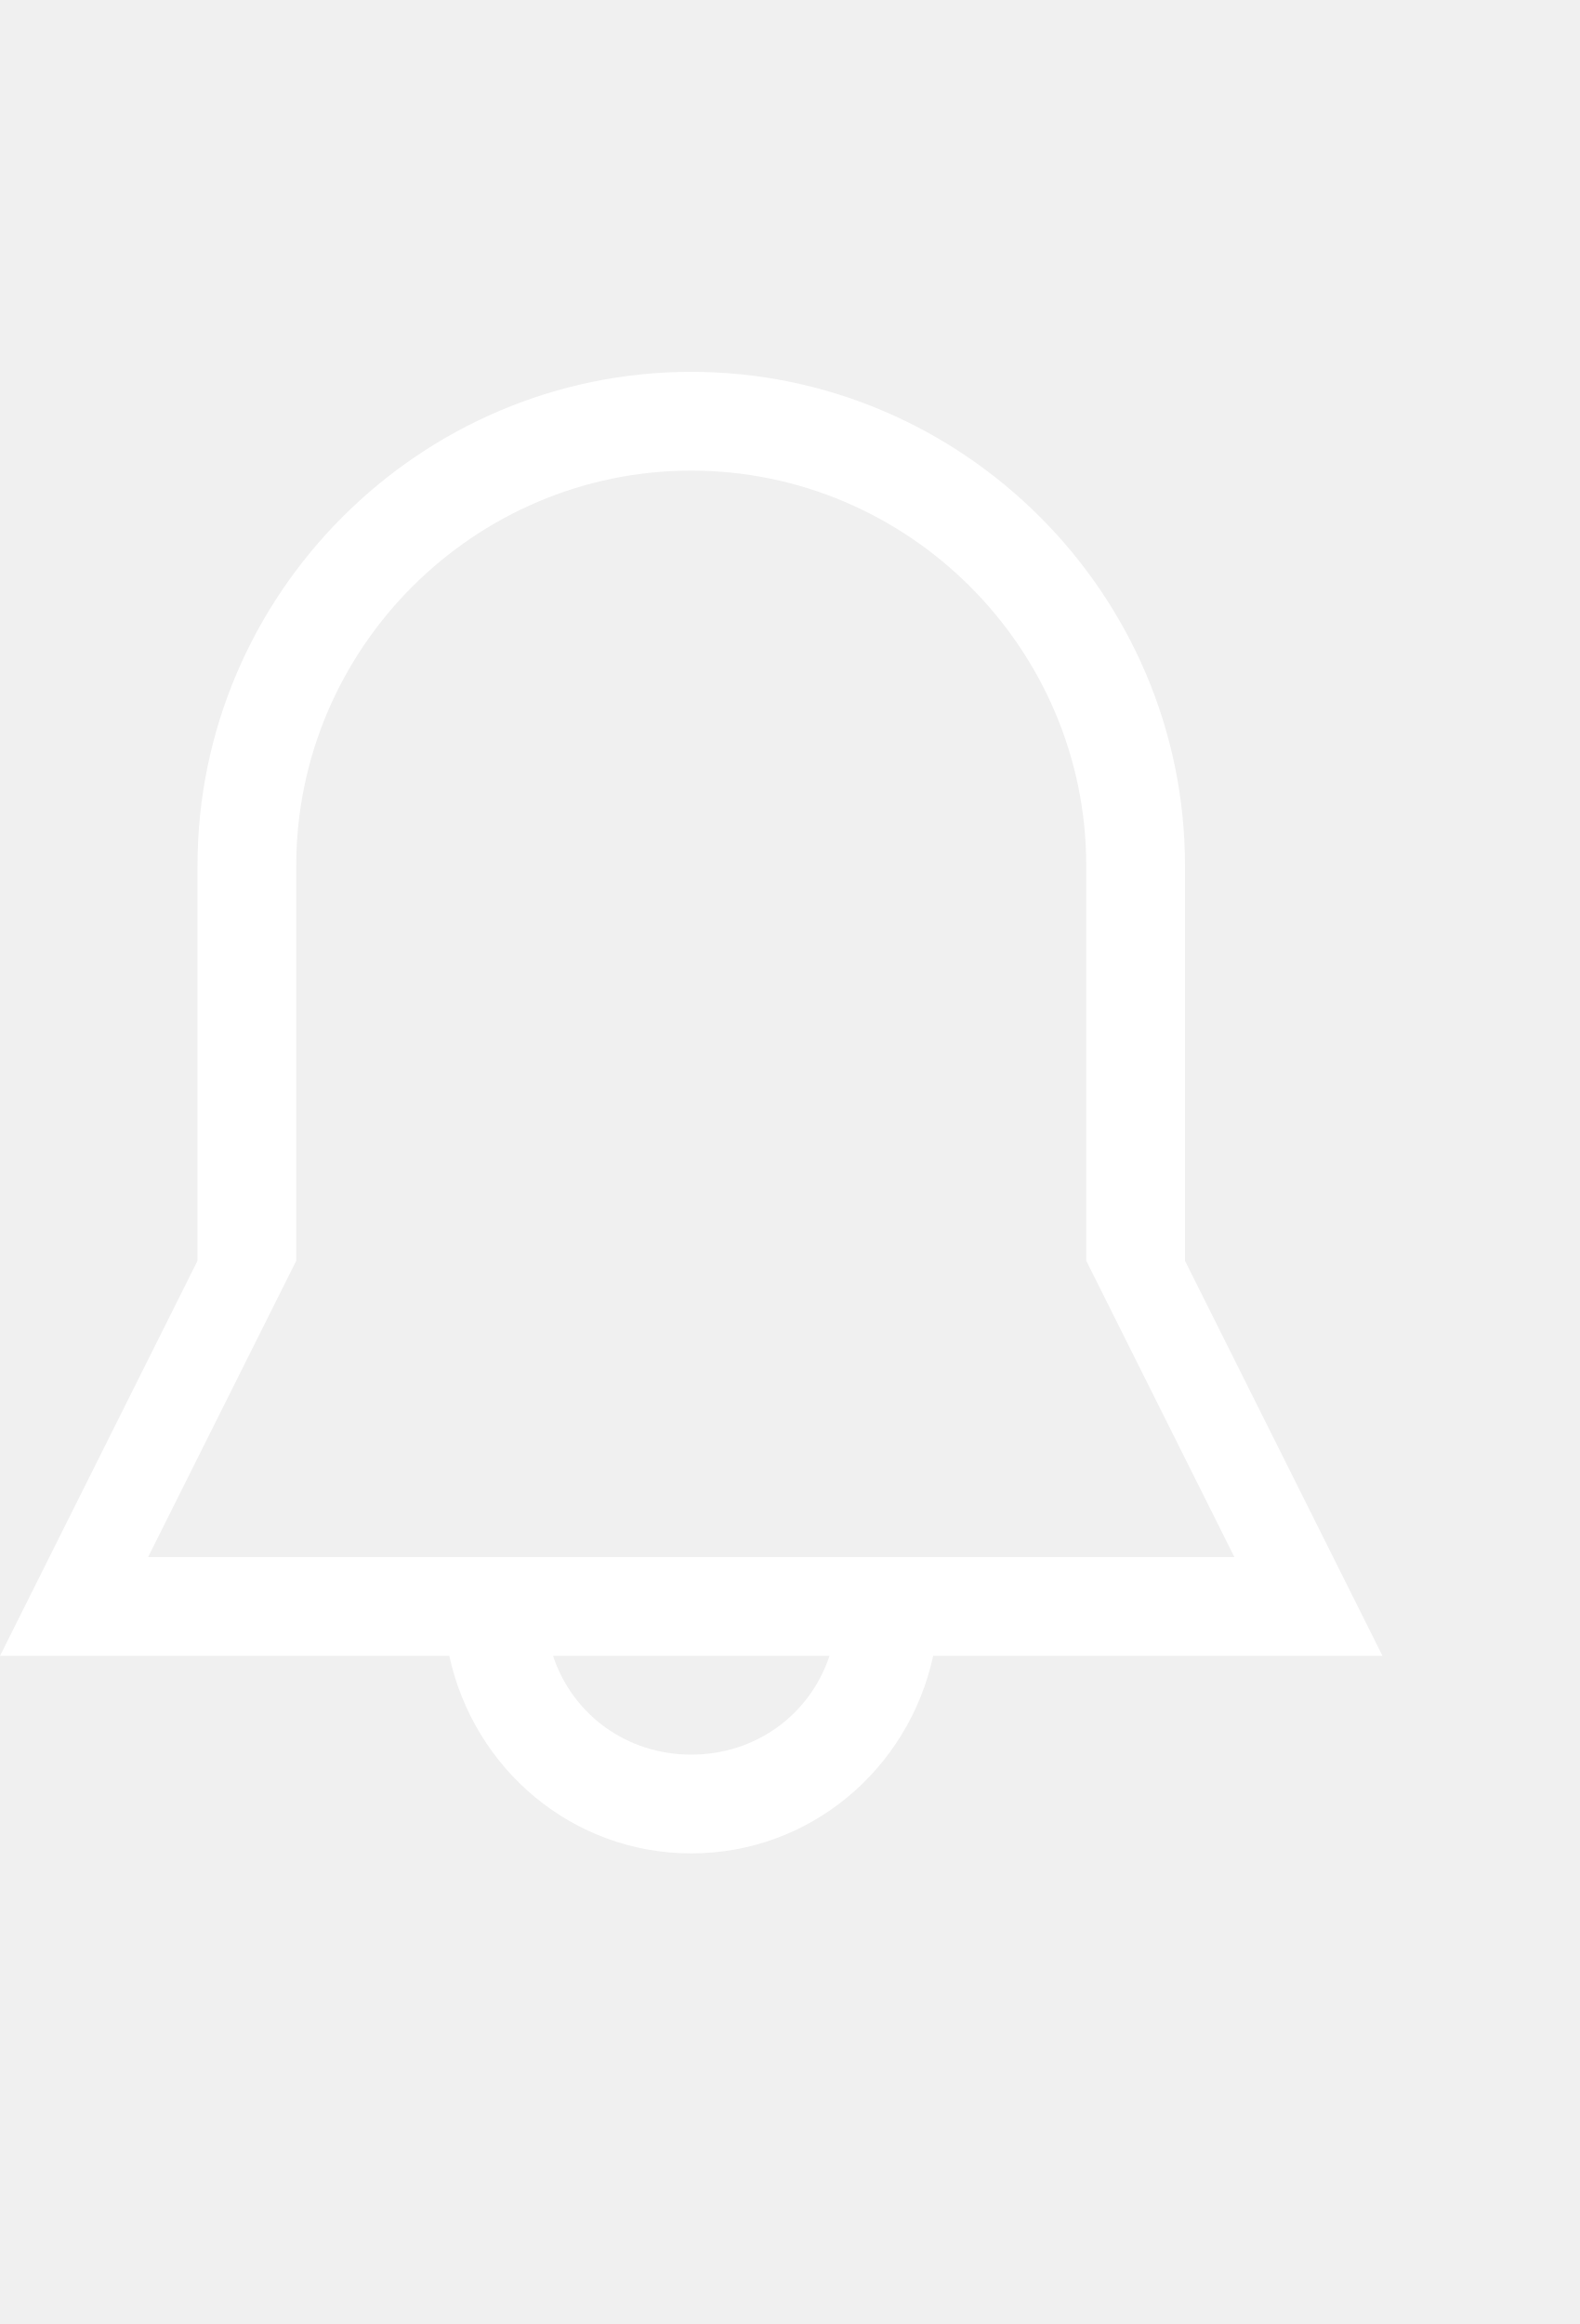
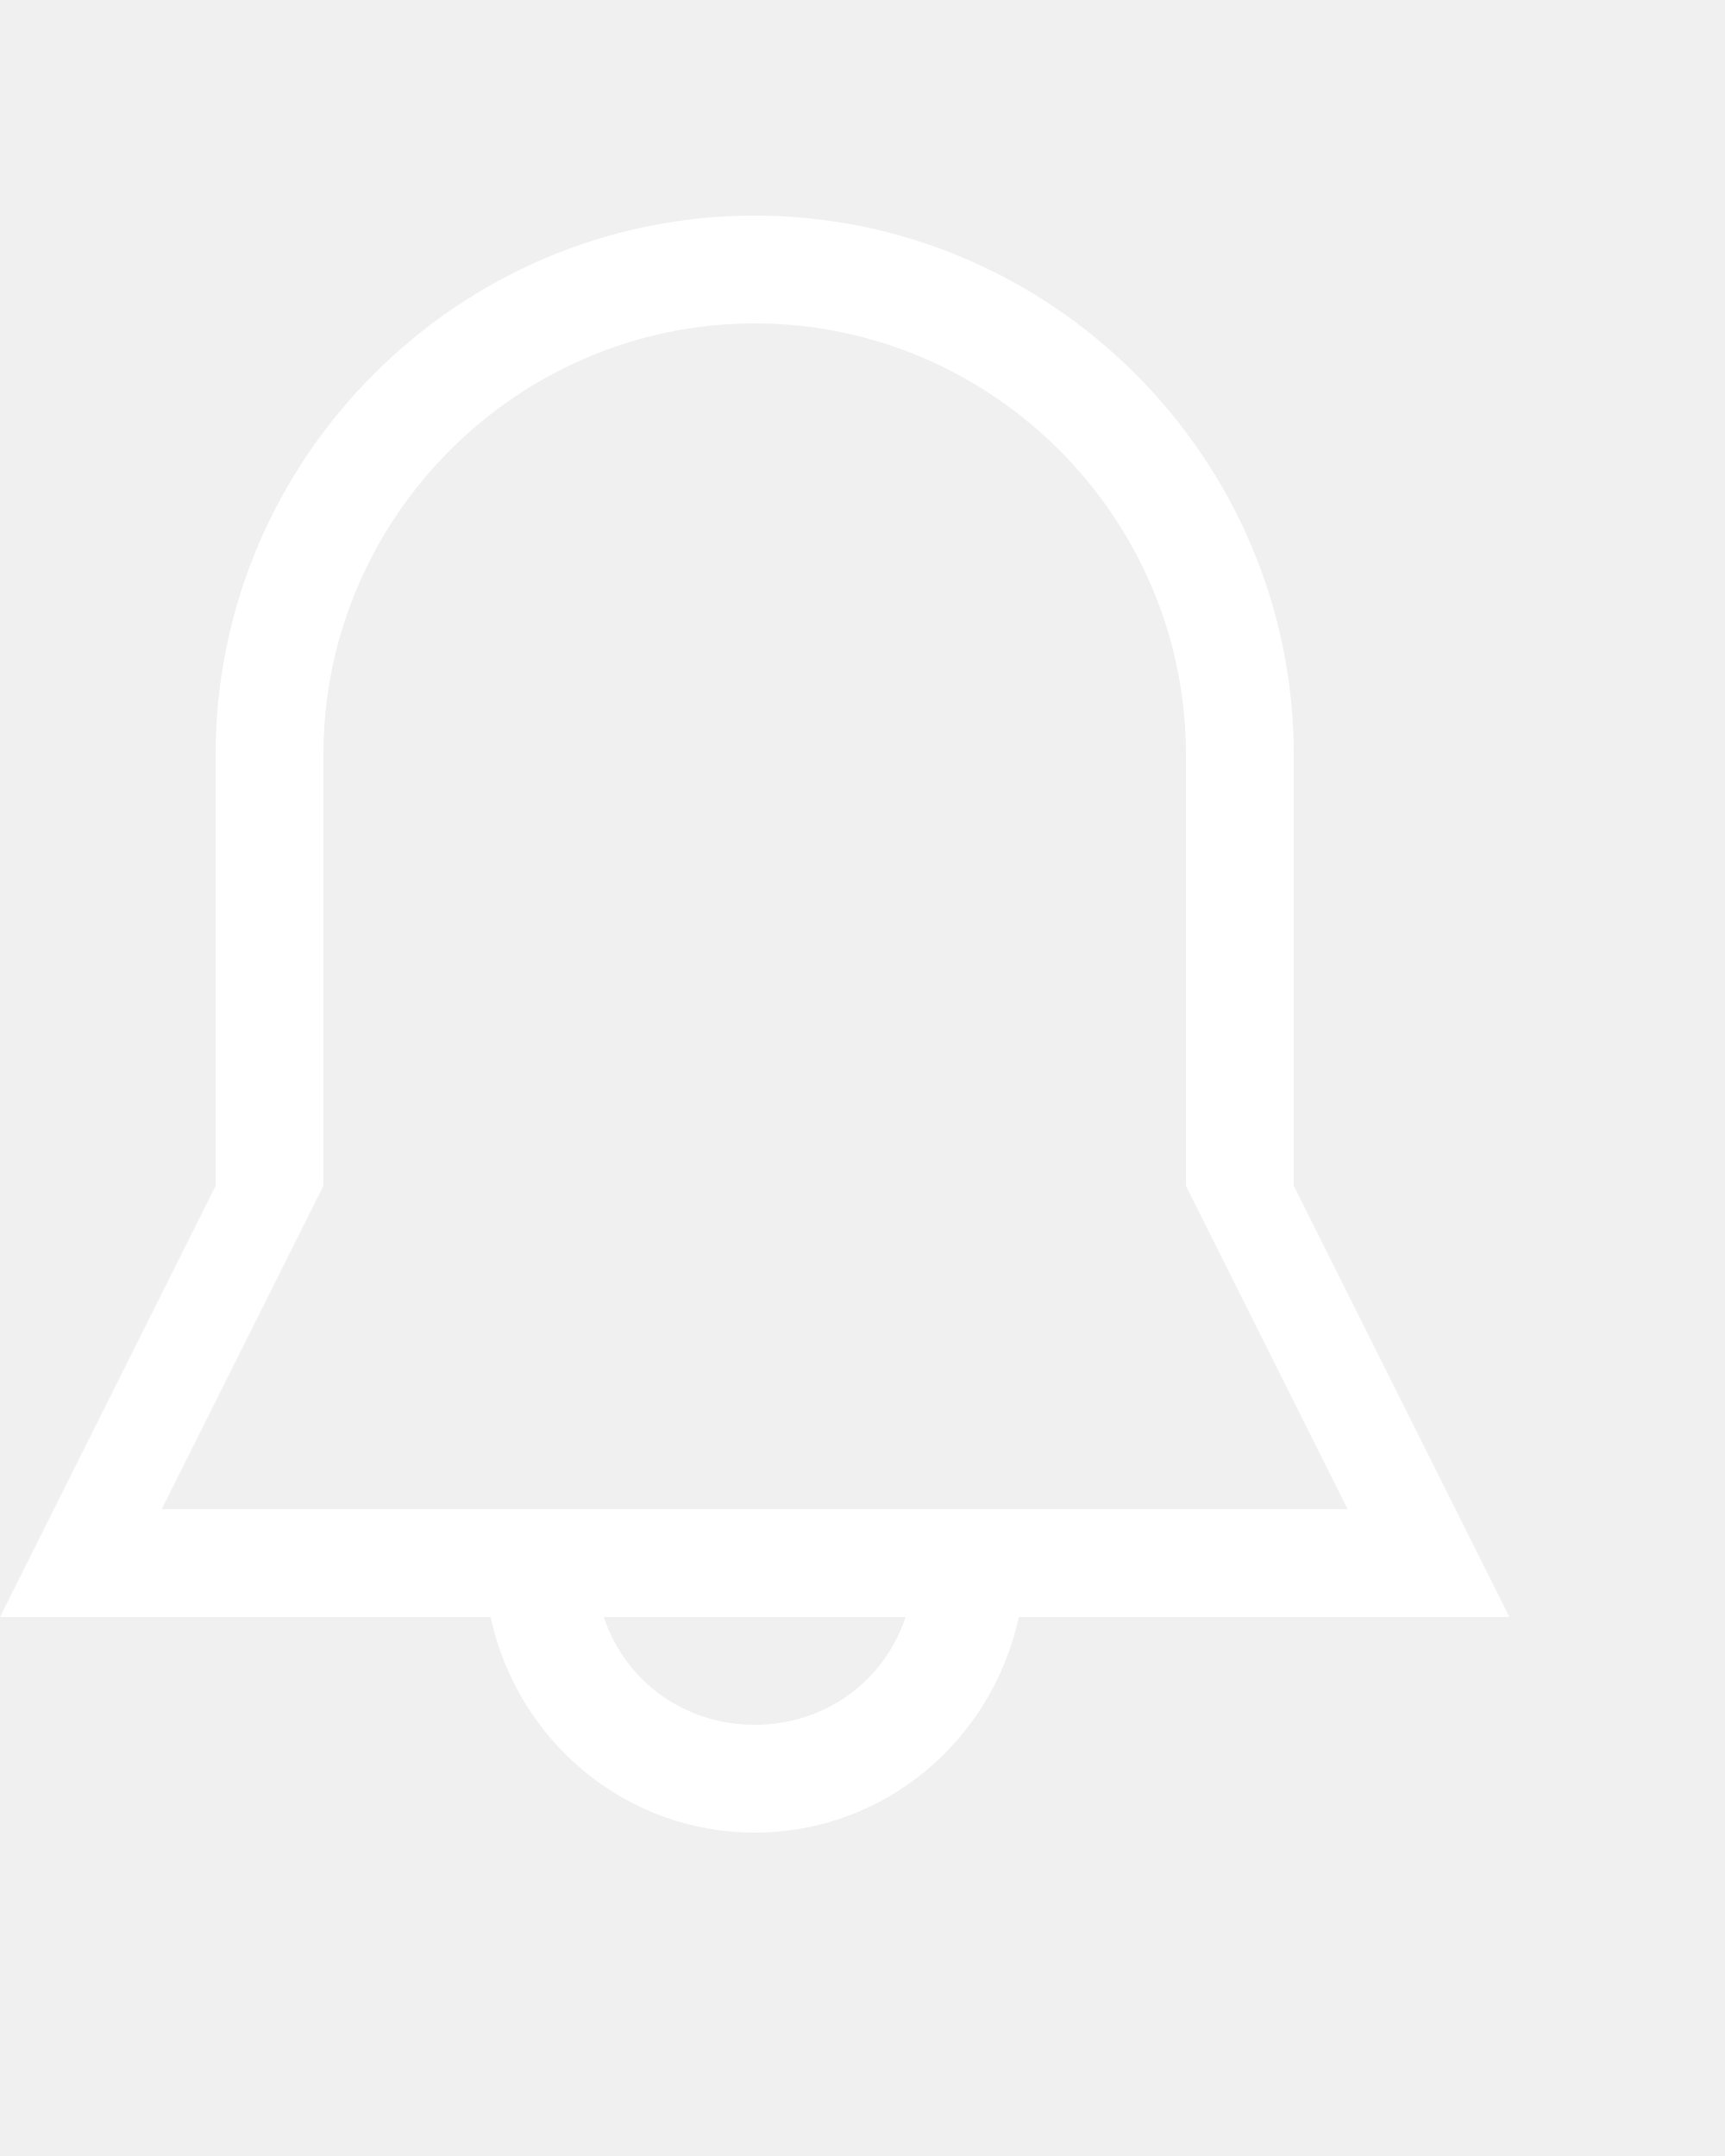
- <svg xmlns="http://www.w3.org/2000/svg" class="svg-bell" viewBox="0 0 32 32" width="17px" height="25px">
+ <svg xmlns="http://www.w3.org/2000/svg" class="svg-bell" viewBox="0 0 32 32" width="20px" height="25px">
  <path class="bell" fill="#FFFFFF" d="M24 18v-8c0-5.5-4.5-10-10-10S4 4.5 4 10v8l-4 8h9.1c.5 2.3 2.5 4 4.9 4s4.4-1.7 4.9-4H28l-4-8zM14 28c-1.3 0-2.4-.8-2.8-2h5.6c-.4 1.2-1.5 2-2.8 2zM3 24l3-6v-8c0-4.4 3.6-8 8-8s8 3.6 8 8v8l3 6H3z" />
</svg>
